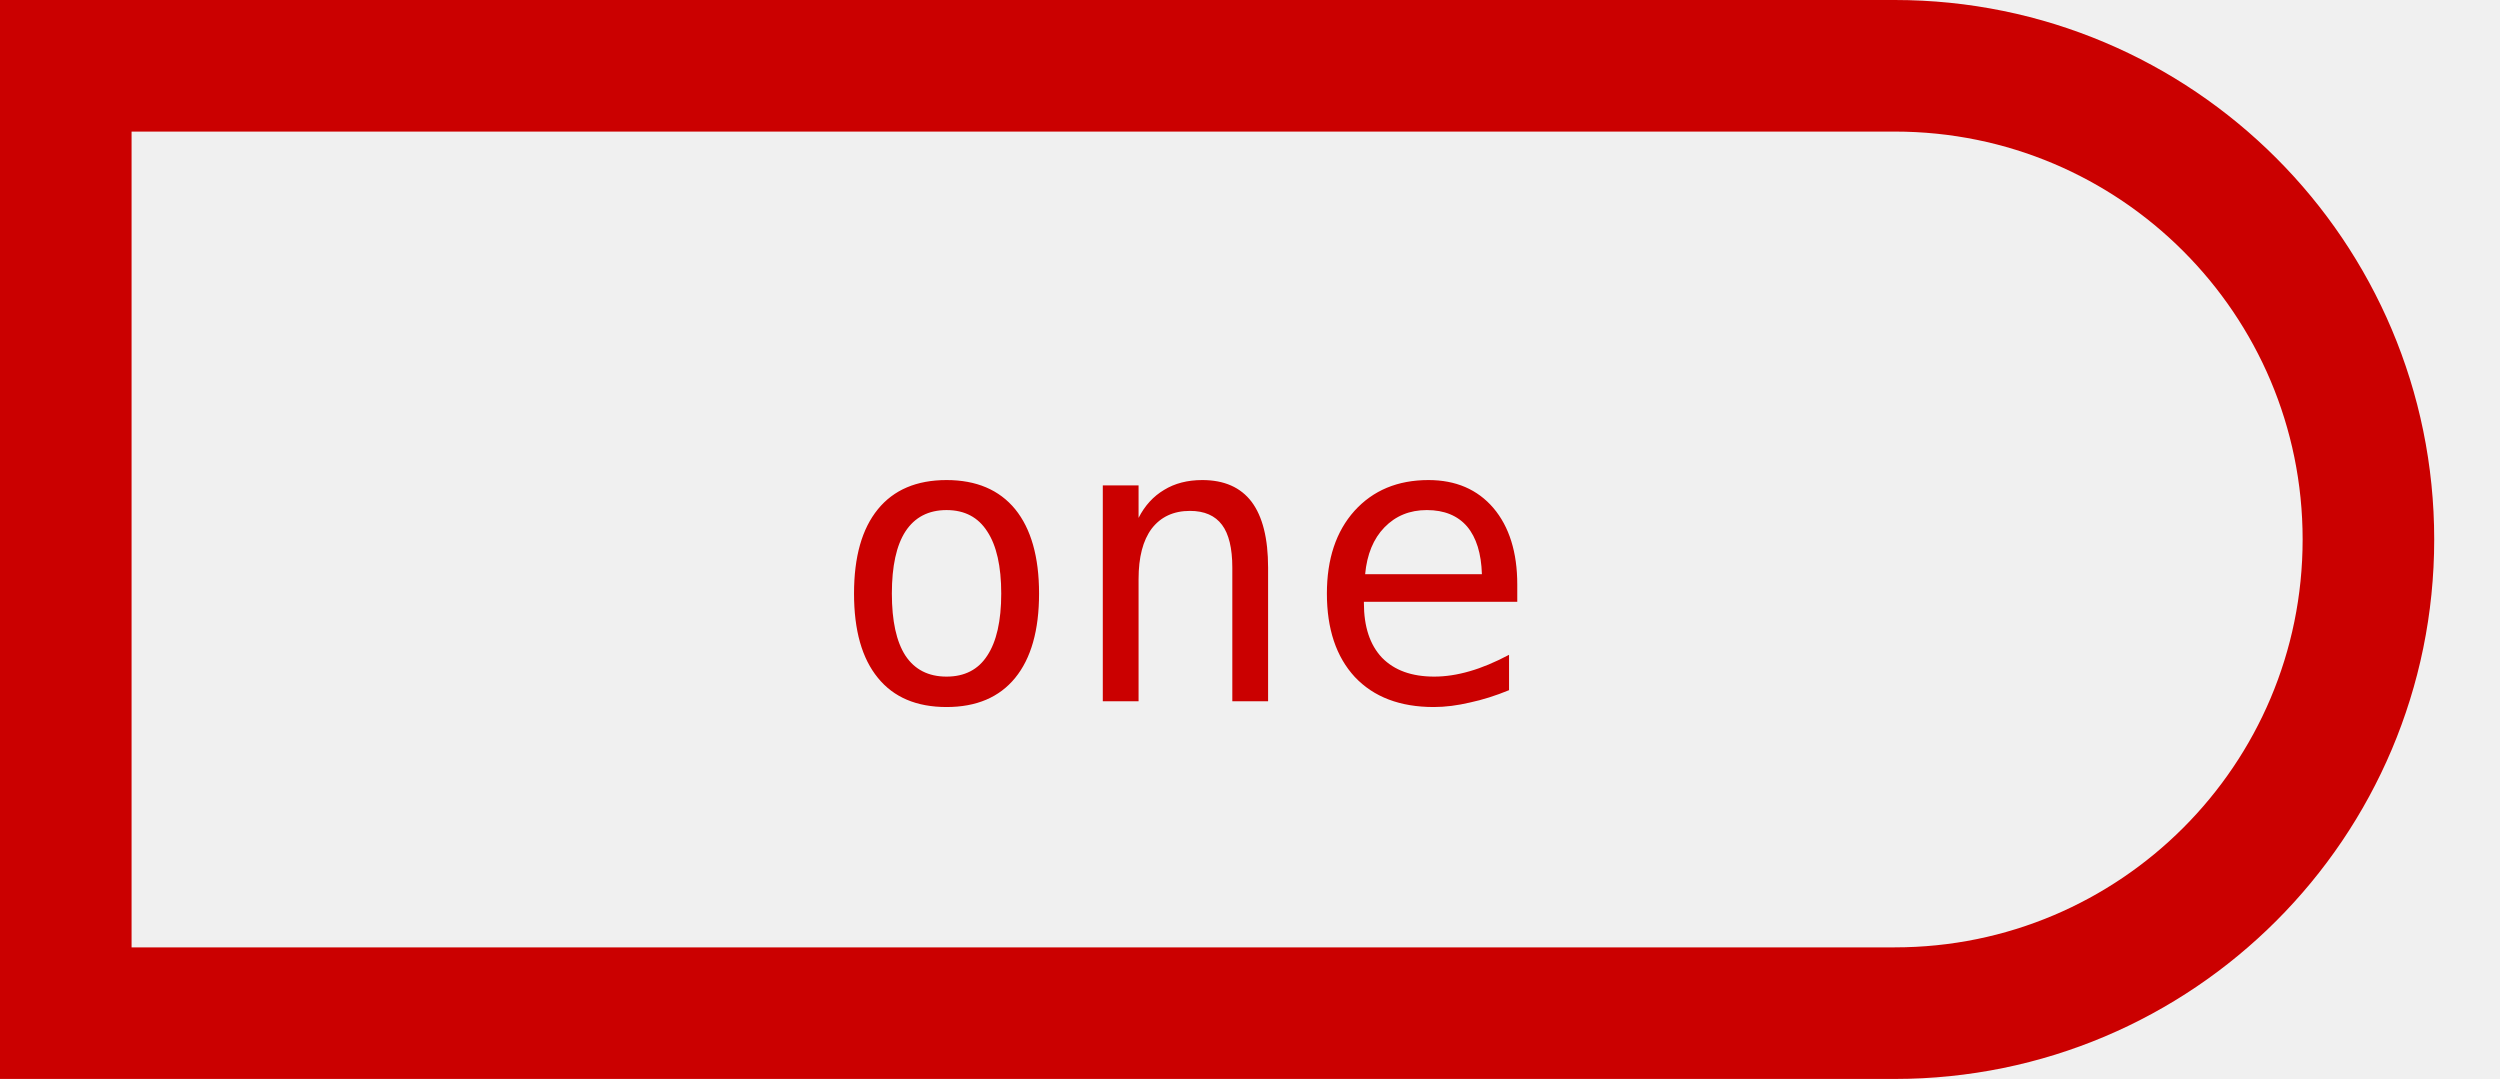
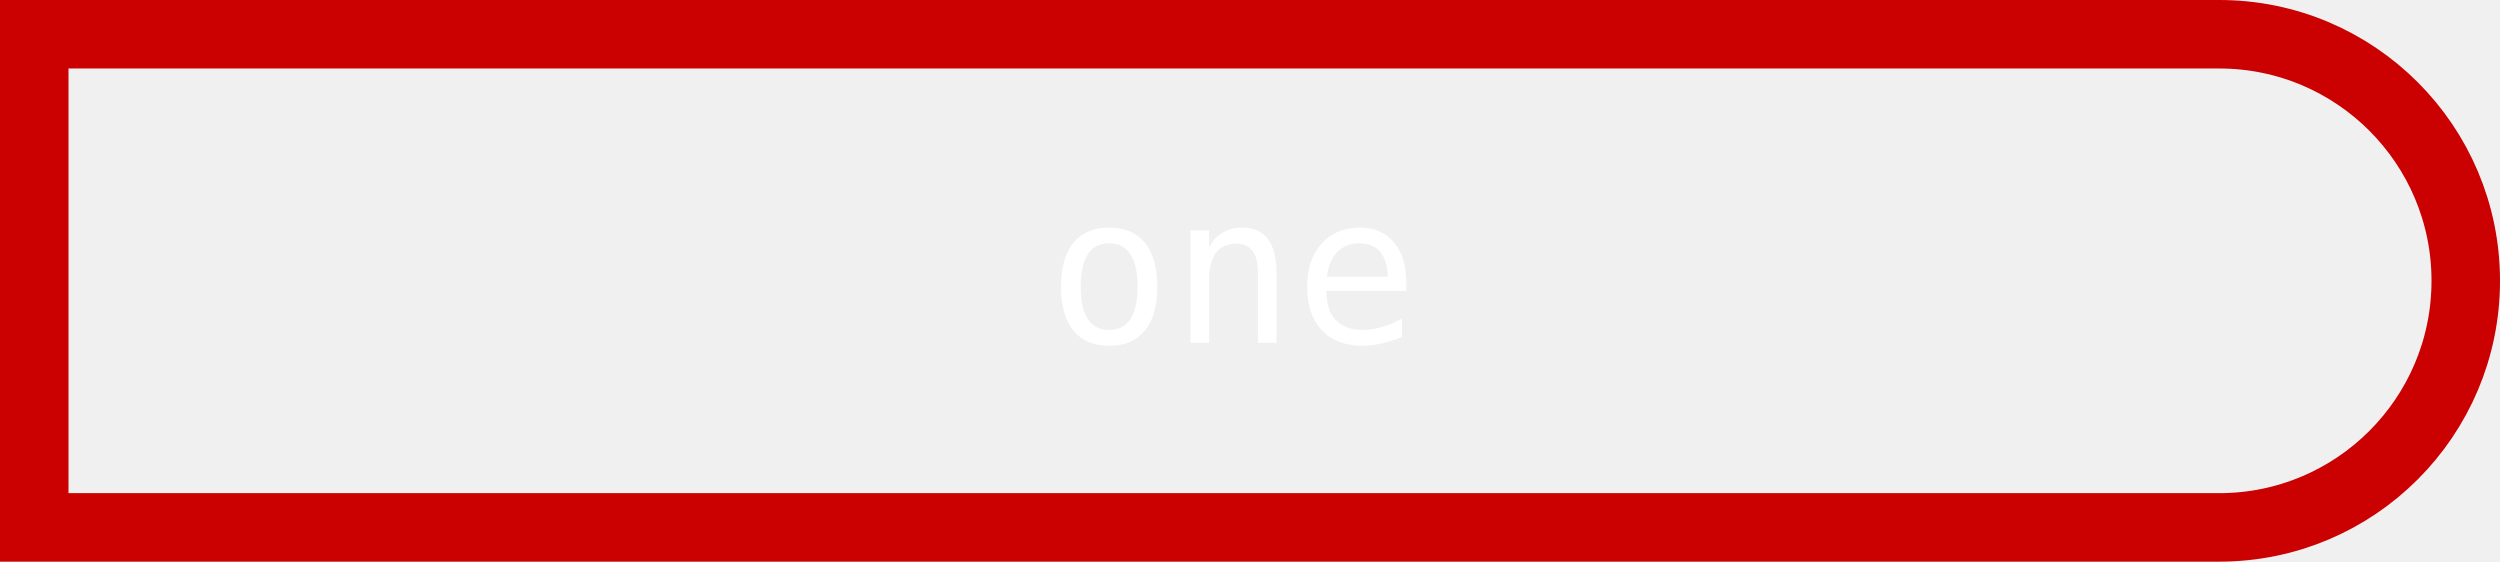
- <svg xmlns="http://www.w3.org/2000/svg" width="95" height="41" class="svg">
-   <path fill="none" stroke-width="5" stroke="#CB0000" d="M2.5,2.5 72,2.5 a18,18 0 1,1 0,36 L2.5,38.5z" />
-   <text fill="#CB0000" x="45" y="26.65" font-family="DejaVu Sans Mono, Source code variable, monospace" text-anchor="middle" font-size="15">one</text>
+ <svg xmlns="http://www.w3.org/2000/svg" width="182.5" height="41" class="svg">
+   <path fill="none" stroke-width="5" stroke="#CB0000" d="M2.5,2.5 162,2.5 a18,18 0 1,1 0,36 L2.5,38.5z" />
+   <text fill="#FFF" x="90" y="25.025" font-family="DejaVu Sans Mono, Source code variable, monospace" text-anchor="middle" font-size="15">one</text>
</svg>
